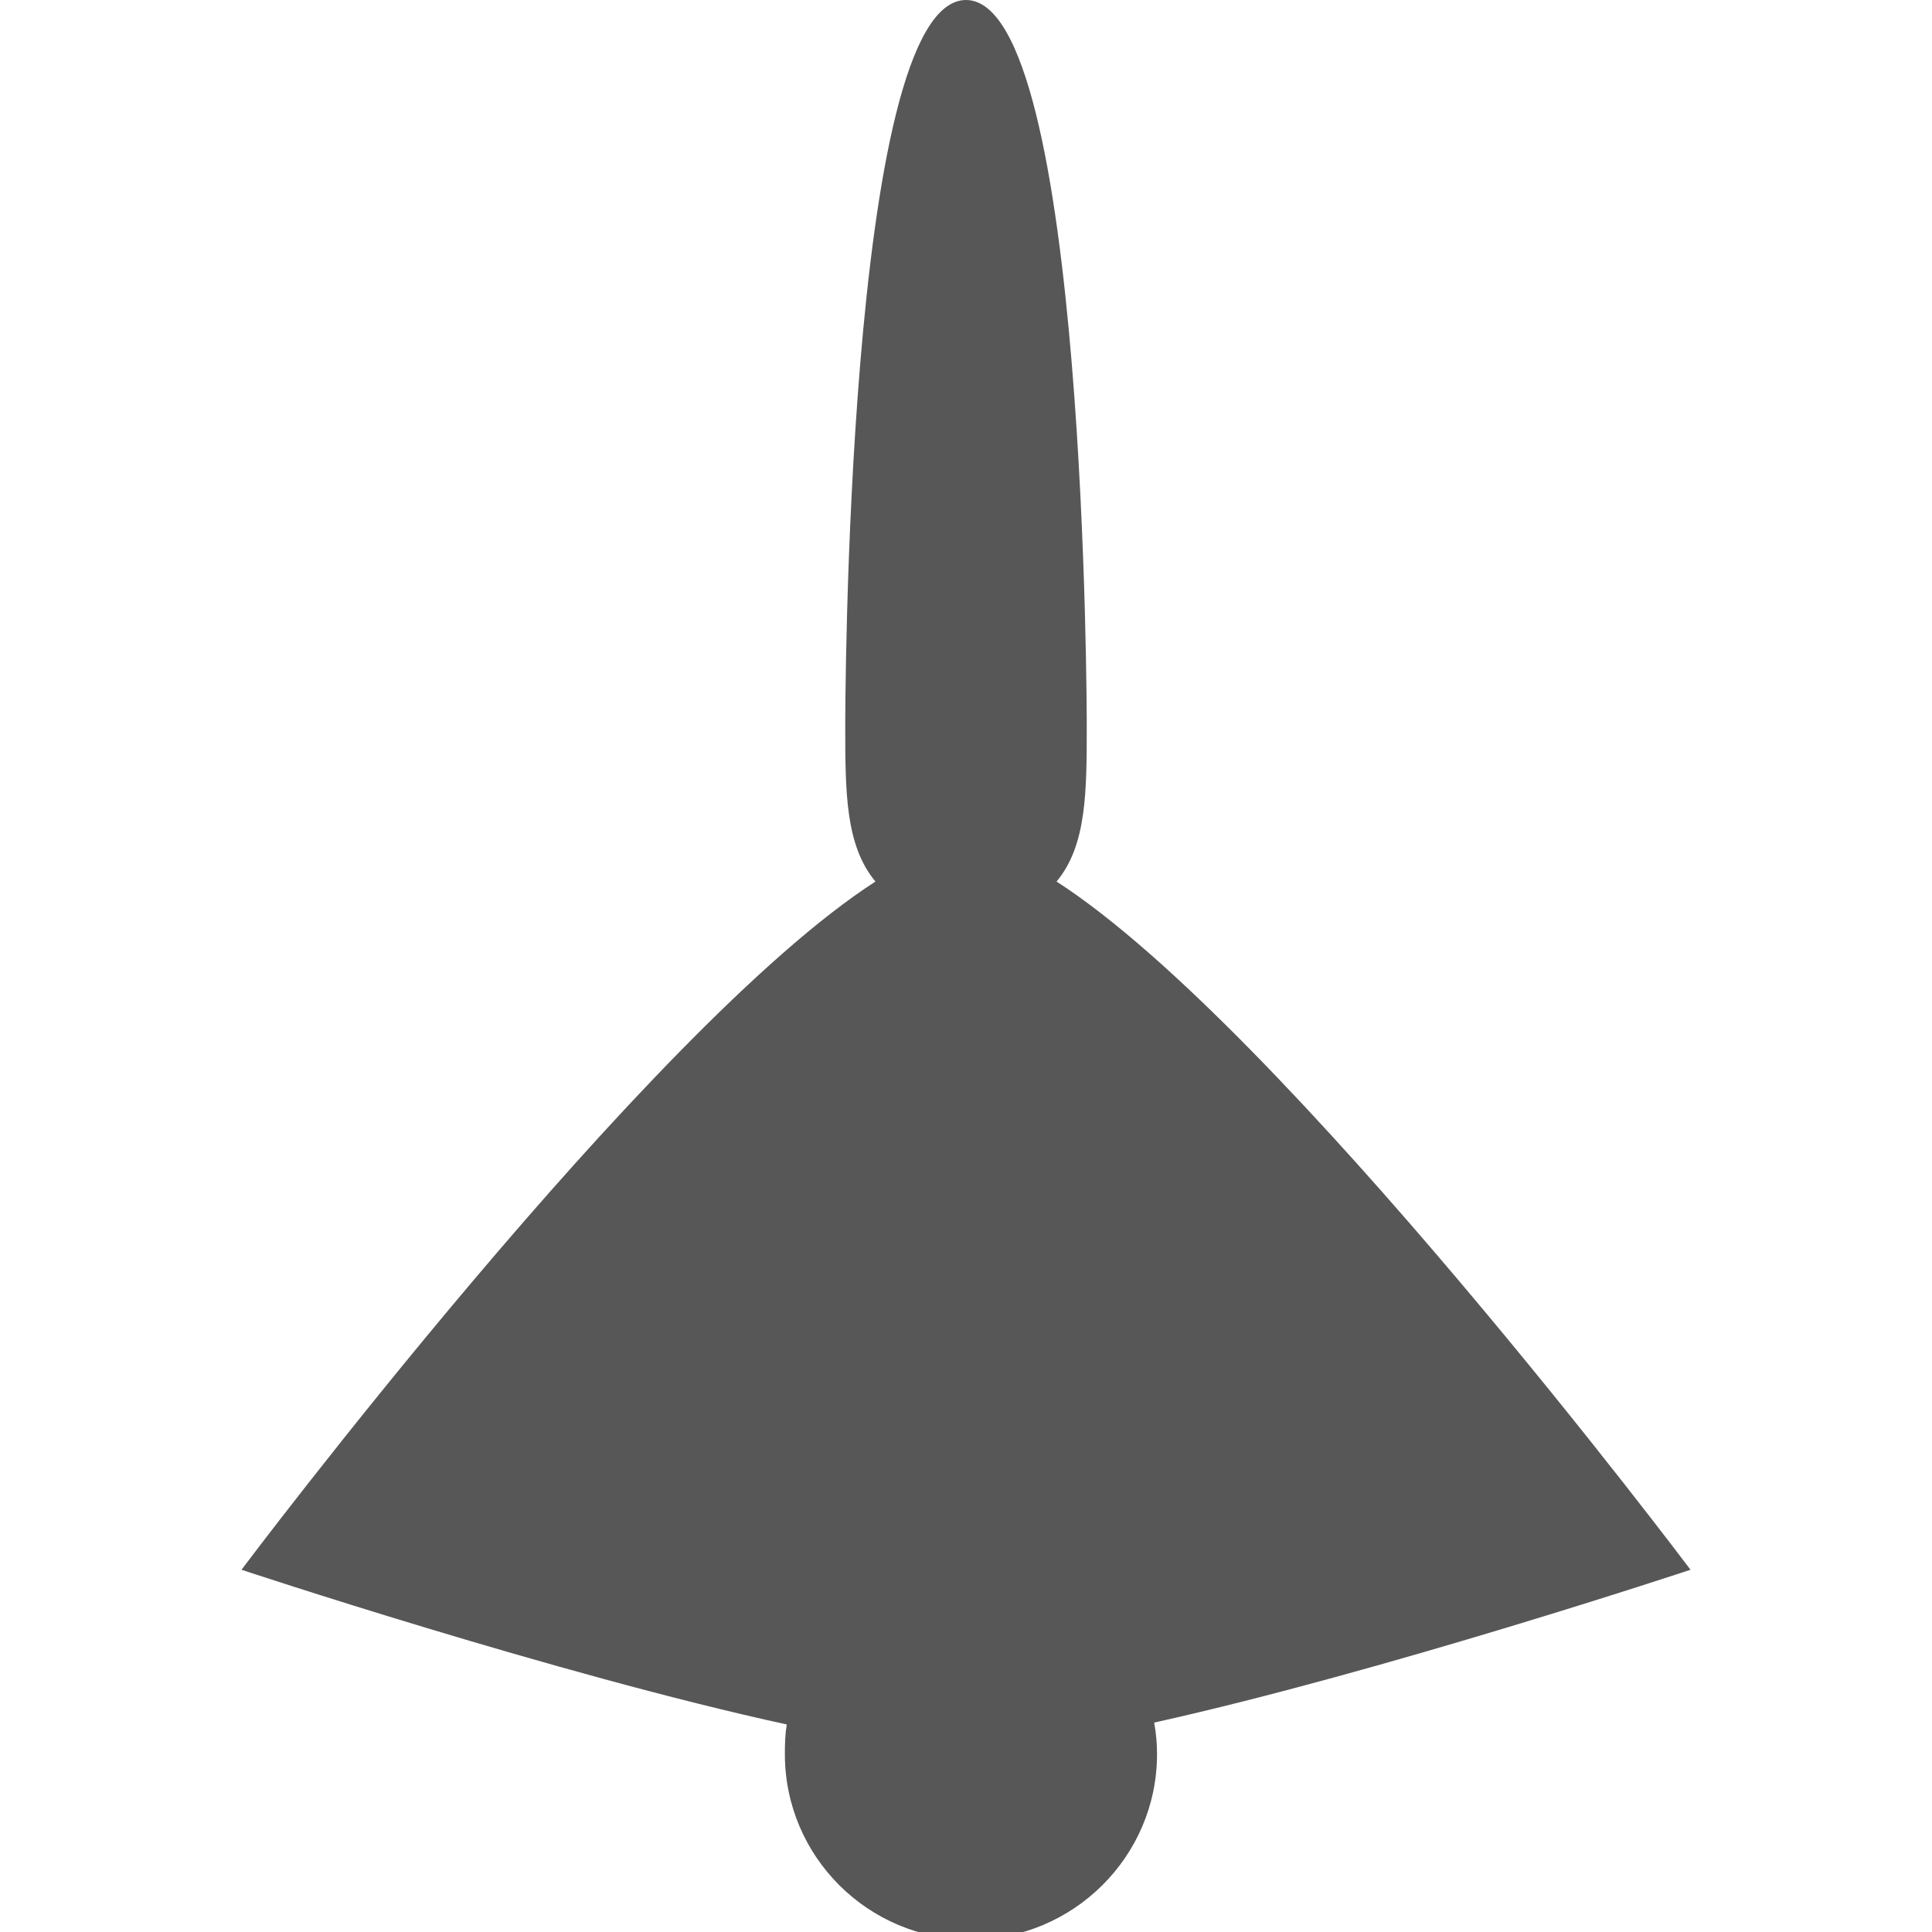
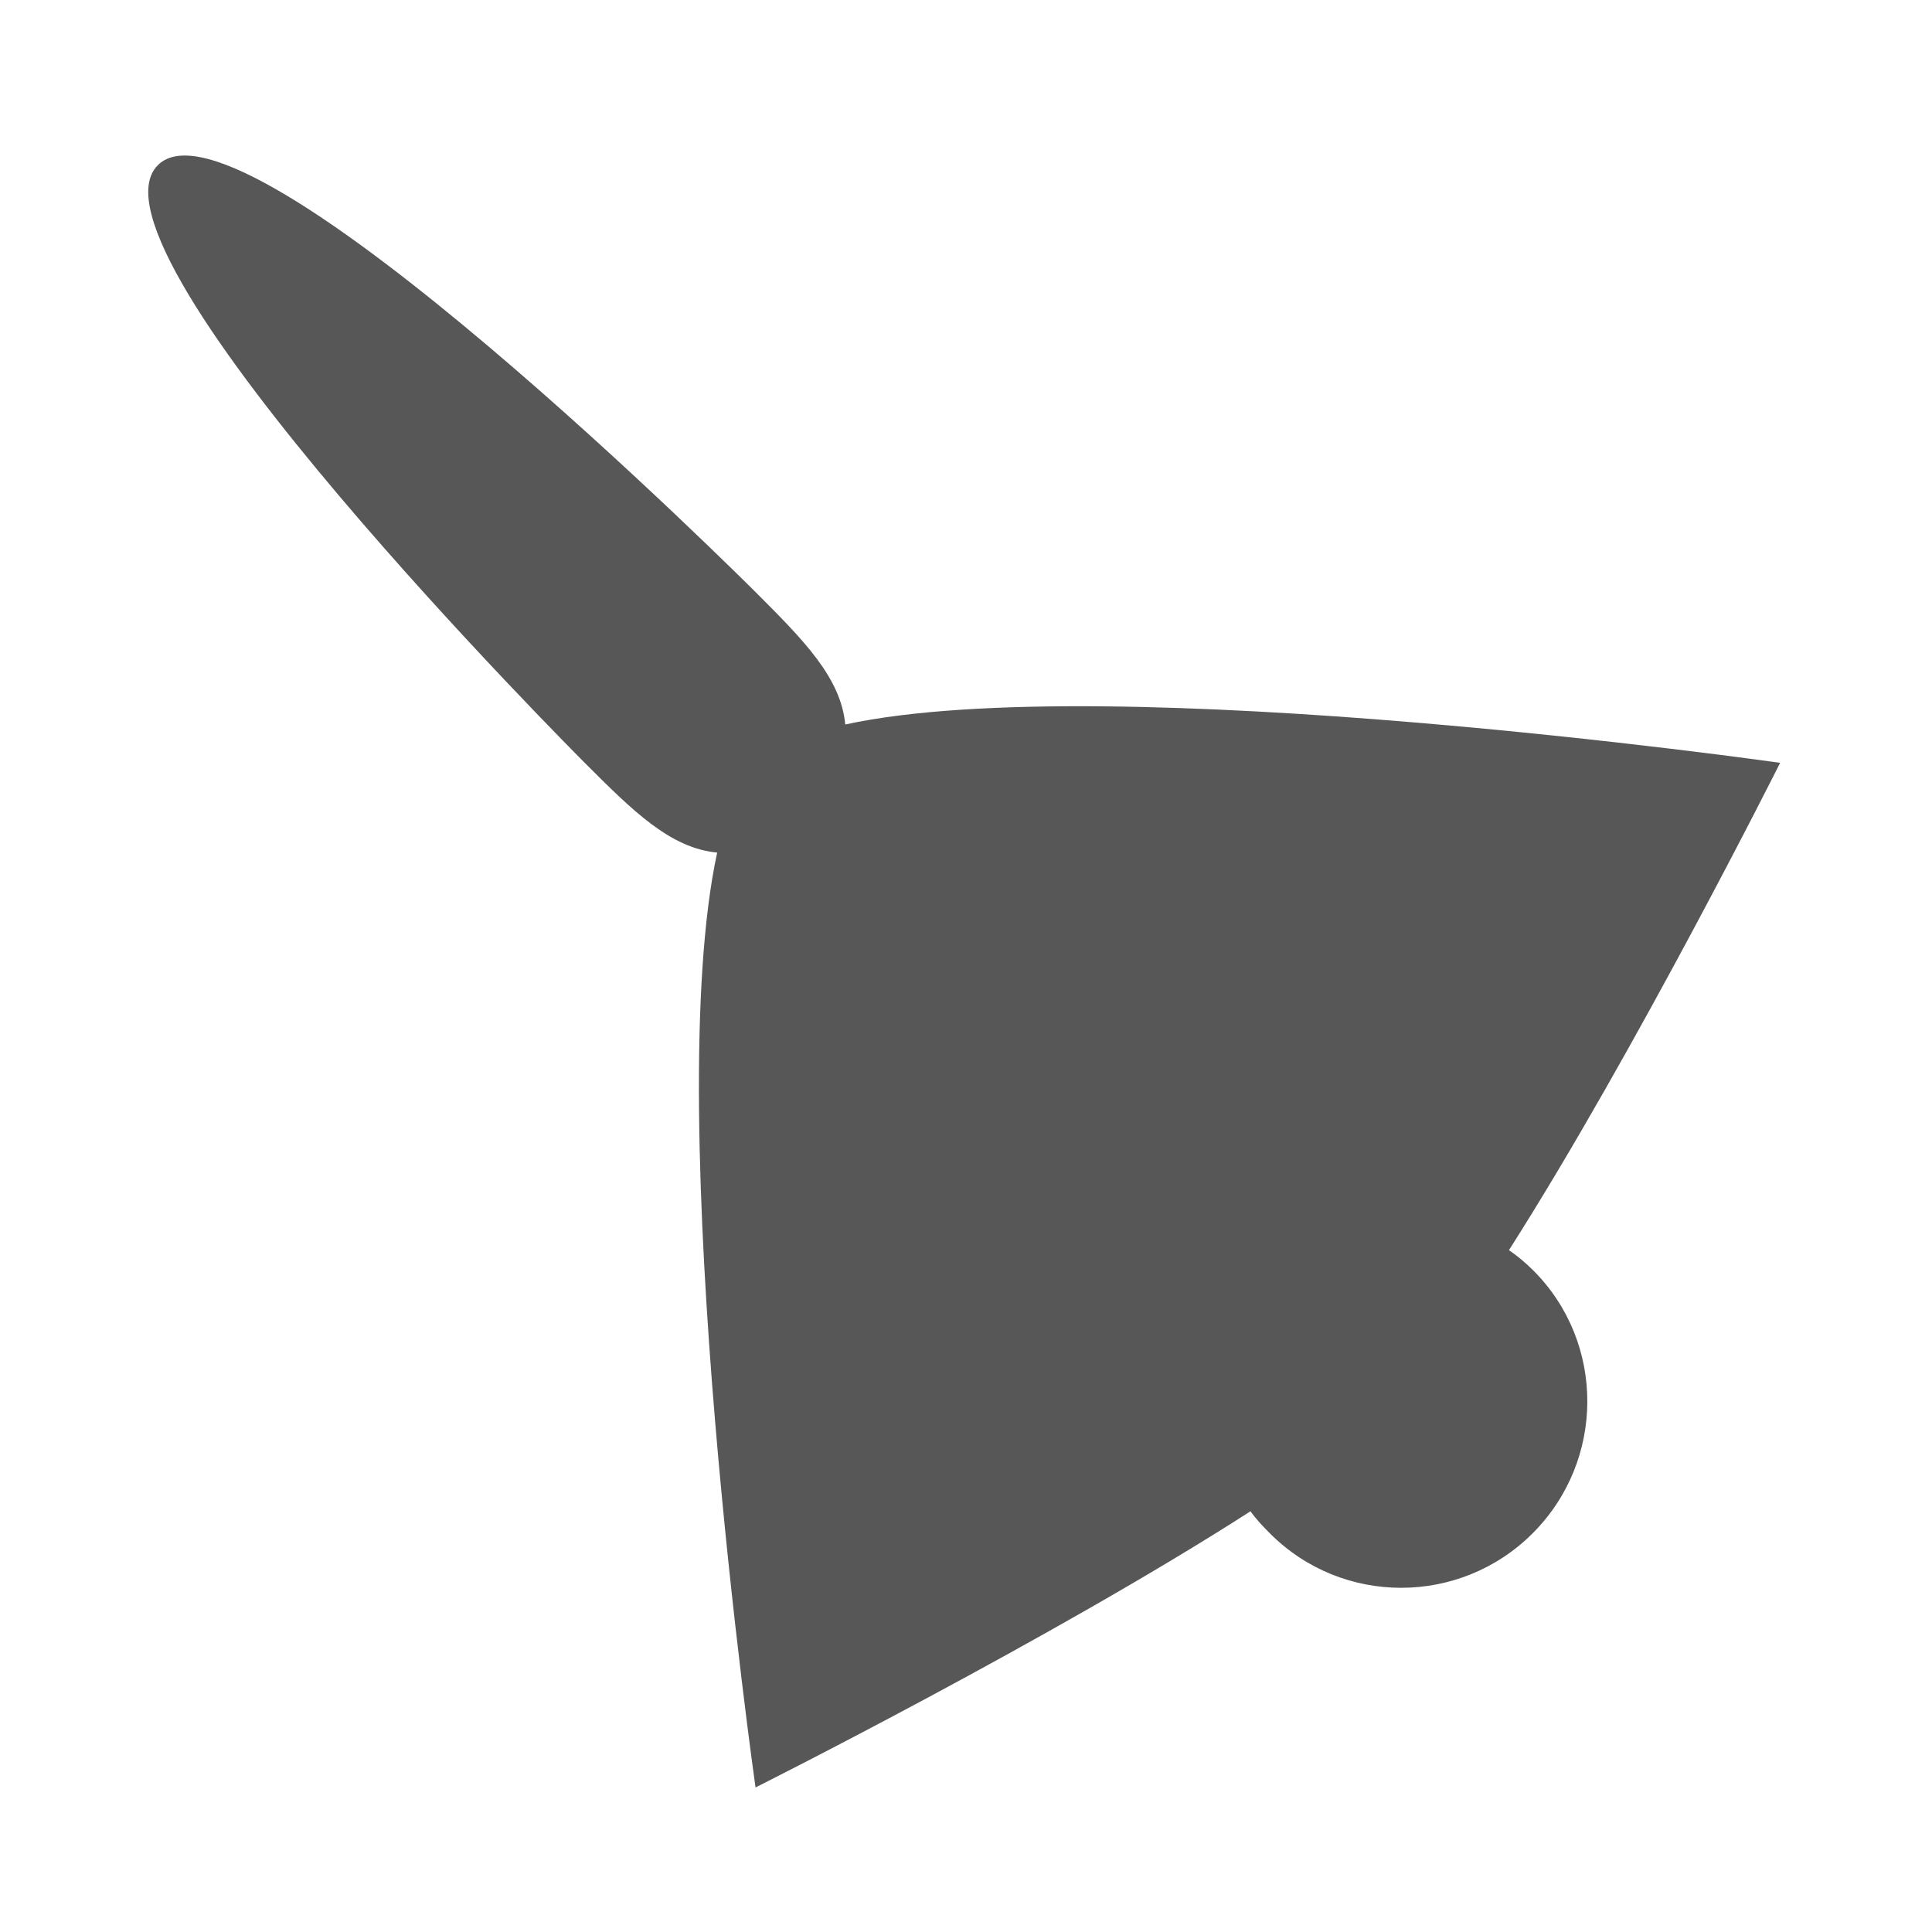
<svg xmlns="http://www.w3.org/2000/svg" xmlns:xlink="http://www.w3.org/1999/xlink" width="128" height="128" id="svg2" version="1.1">
  <defs id="defs4">
    <linearGradient y2="546.572" x2="832.307" y1="487.753" x1="934.029" gradientTransform="matrix(1.072878,-1.498517,0.7933325,0.5679944,-983.0971,1474.365)" gradientUnits="userSpaceOnUse" id="linearGradient2844" xlink:href="#linearGradient3892" />
    <linearGradient y2="371.506" x2="956.331" y1="371.98" x1="980.064" gradientUnits="userSpaceOnUse" id="linearGradient2842" xlink:href="#linearGradient3844" />
    <linearGradient y2="419.056" x2="1028.424" y1="391.951" x1="1001.319" gradientTransform="matrix(-0.6729401,-4.578809,-4.578809,0.6729401,2859.729,4870.443)" gradientUnits="userSpaceOnUse" id="linearGradient2840" xlink:href="#linearGradient3834" />
    <linearGradient id="linearGradient3892">
      <stop style="stop-color:#000000;stop-opacity:1;" offset="0" id="stop3894" />
      <stop style="stop-color:#000000;stop-opacity:0;" offset="1" id="stop3896" />
    </linearGradient>
    <linearGradient id="linearGradient3844">
      <stop style="stop-color:#6a6a6a;stop-opacity:1;" offset="0" id="stop3846" />
      <stop style="stop-color:#cfcfcf;stop-opacity:1;" offset="1" id="stop3848" />
    </linearGradient>
    <linearGradient id="linearGradient3834">
      <stop style="stop-color:#a0a0a0;stop-opacity:1;" offset="0" id="stop3836" />
      <stop style="stop-color:#989898;stop-opacity:1;" offset="1" id="stop3838" />
    </linearGradient>
    <linearGradient id="linearGradient6387">
      <stop id="stop6389" offset="0" style="stop-color:white;stop-opacity:1;" />
      <stop id="stop6391" offset="1" style="stop-color:white;stop-opacity:0;" />
    </linearGradient>
    <linearGradient id="linearGradient9086">
      <stop style="stop-color:black;stop-opacity:1;" offset="0" id="stop9088" />
      <stop style="stop-color:black;stop-opacity:0;" offset="1" id="stop9090" />
    </linearGradient>
    <linearGradient id="linearGradient21622">
      <stop id="stop21624" offset="0" style="stop-color:#3465a4;stop-opacity:0;" />
      <stop style="stop-color:#3465a4;stop-opacity:0;" offset="0.855" id="stop21630" />
      <stop id="stop21626" offset="1" style="stop-color:#3465a4;stop-opacity:1" />
    </linearGradient>
    <linearGradient id="linearGradient21644">
      <stop style="stop-color:#3465a4;stop-opacity:0;" offset="0" id="stop21646" />
      <stop id="stop21648" offset="0.735" style="stop-color:#3465a4;stop-opacity:0;" />
      <stop style="stop-color:#3465a4;stop-opacity:1" offset="1" id="stop21650" />
    </linearGradient>
    <linearGradient id="linearGradient21662">
      <stop style="stop-color:#3465a4;stop-opacity:0;" offset="0" id="stop21664" />
      <stop id="stop21666" offset="0.819" style="stop-color:#3465a4;stop-opacity:0;" />
      <stop style="stop-color:#3465a4;stop-opacity:1" offset="1" id="stop21668" />
    </linearGradient>
    <linearGradient id="linearGradient3155">
      <stop id="stop3157" offset="0" style="stop-color:#252525;stop-opacity:1;" />
      <stop id="stop3159" offset="1" style="stop-color:#565656;stop-opacity:1;" />
    </linearGradient>
    <radialGradient r="2.906" fy="21.844" fx="20.844" cy="21.844" cx="20.844" gradientUnits="userSpaceOnUse" id="radialGradient9149" xlink:href="#linearGradient21644" />
    <radialGradient r="2.906" fy="21.844" fx="20.844" cy="21.844" cx="20.844" gradientUnits="userSpaceOnUse" id="radialGradient9147" xlink:href="#linearGradient21662" />
    <radialGradient r="2.906" fy="21.844" fx="20.844" cy="21.844" cx="20.844" gradientUnits="userSpaceOnUse" id="radialGradient9145" xlink:href="#linearGradient21622" />
    <linearGradient y2="32.629" x2="16.188" y1="18.812" x1="17.25" gradientTransform="translate(-28,0)" gradientUnits="userSpaceOnUse" id="linearGradient9143" xlink:href="#linearGradient6387" />
    <radialGradient r="6" fy="22.5" fx="7.14" cy="22.5" cx="7.14" gradientTransform="matrix(1.914836,-0.506192,0.654838,2.477012,-48.62381,-29.61876)" gradientUnits="userSpaceOnUse" id="radialGradient9141" xlink:href="#linearGradient9086" />
    <linearGradient y2="546.572" x2="832.307" y1="487.753" x1="934.029" gradientTransform="matrix(1.072878,-1.498517,0.7933325,0.5679944,-983.0971,1474.365)" gradientUnits="userSpaceOnUse" id="linearGradient9139" xlink:href="#linearGradient3892" />
    <linearGradient y2="371.506" x2="956.331" y1="371.98" x1="980.064" gradientUnits="userSpaceOnUse" id="linearGradient9137" xlink:href="#linearGradient3844" />
    <linearGradient y2="419.056" x2="1028.424" y1="391.951" x1="1001.319" gradientTransform="matrix(-0.6729401,-4.578809,-4.578809,0.6729401,2859.729,4870.443)" gradientUnits="userSpaceOnUse" id="linearGradient9135" xlink:href="#linearGradient3834" />
    <linearGradient id="linearGradient9123">
      <stop style="stop-color:#6a6a6a;stop-opacity:1;" offset="0" id="stop9125" />
      <stop style="stop-color:#cfcfcf;stop-opacity:1;" offset="1" id="stop9127" />
    </linearGradient>
    <linearGradient id="linearGradient9117">
      <stop style="stop-color:#a0a0a0;stop-opacity:1;" offset="0" id="stop9119" />
      <stop style="stop-color:#989898;stop-opacity:1;" offset="1" id="stop9121" />
    </linearGradient>
    <linearGradient id="linearGradient9111">
      <stop id="stop9113" offset="0" style="stop-color:white;stop-opacity:1;" />
      <stop id="stop9115" offset="1" style="stop-color:white;stop-opacity:0;" />
    </linearGradient>
    <linearGradient id="linearGradient9105">
      <stop style="stop-color:black;stop-opacity:1;" offset="0" id="stop9107" />
      <stop style="stop-color:black;stop-opacity:0;" offset="1" id="stop9109" />
    </linearGradient>
    <linearGradient id="linearGradient9097">
      <stop id="stop9099" offset="0" style="stop-color:#3465a4;stop-opacity:0;" />
      <stop style="stop-color:#3465a4;stop-opacity:0;" offset="0.855" id="stop9101" />
      <stop id="stop9103" offset="1" style="stop-color:#3465a4;stop-opacity:1" />
    </linearGradient>
    <linearGradient id="linearGradient9089">
      <stop style="stop-color:#3465a4;stop-opacity:0;" offset="0" id="stop9091" />
      <stop id="stop9093" offset="0.735" style="stop-color:#3465a4;stop-opacity:0;" />
      <stop style="stop-color:#3465a4;stop-opacity:1" offset="1" id="stop9095" />
    </linearGradient>
    <linearGradient id="linearGradient9081">
      <stop style="stop-color:#3465a4;stop-opacity:0;" offset="0" id="stop9083" />
      <stop id="stop9085" offset="0.819" style="stop-color:#3465a4;stop-opacity:0;" />
      <stop style="stop-color:#3465a4;stop-opacity:1" offset="1" id="stop9087" />
    </linearGradient>
    <linearGradient y2="720.934" x2="678.571" y1="420.934" x1="31.429" gradientTransform="matrix(0.2557888,0,0,0.3474867,89.76691,433.6335)" gradientUnits="userSpaceOnUse" id="linearGradient9079" xlink:href="#linearGradient3155" />
    <linearGradient id="linearGradient9073">
      <stop id="stop9075" offset="0" style="stop-color:#252525;stop-opacity:1;" />
      <stop id="stop9077" offset="1" style="stop-color:#565656;stop-opacity:1;" />
    </linearGradient>
    <radialGradient r="2.906" fy="21.844" fx="20.844" cy="21.844" cx="20.844" gradientUnits="userSpaceOnUse" id="radialGradient9458" xlink:href="#linearGradient21644" />
    <radialGradient r="2.906" fy="21.844" fx="20.844" cy="21.844" cx="20.844" gradientUnits="userSpaceOnUse" id="radialGradient9456" xlink:href="#linearGradient21662" />
    <radialGradient r="2.906" fy="21.844" fx="20.844" cy="21.844" cx="20.844" gradientUnits="userSpaceOnUse" id="radialGradient9454" xlink:href="#linearGradient21622" />
    <linearGradient y2="32.629" x2="16.188" y1="18.812" x1="17.25" gradientTransform="translate(-28,0)" gradientUnits="userSpaceOnUse" id="linearGradient9452" xlink:href="#linearGradient6387" />
    <radialGradient r="6" fy="22.5" fx="7.14" cy="22.5" cx="7.14" gradientTransform="matrix(1.914836,-0.506192,0.654838,2.477012,-48.62381,-29.61876)" gradientUnits="userSpaceOnUse" id="radialGradient9450" xlink:href="#linearGradient9086" />
    <linearGradient y2="546.572" x2="832.307" y1="487.753" x1="934.029" gradientTransform="matrix(1.072878,-1.498517,0.7933325,0.5679944,-983.0971,1474.365)" gradientUnits="userSpaceOnUse" id="linearGradient9448" xlink:href="#linearGradient3892" />
    <linearGradient y2="371.506" x2="956.331" y1="371.98" x1="980.064" gradientUnits="userSpaceOnUse" id="linearGradient9446" xlink:href="#linearGradient3844" />
    <linearGradient y2="419.056" x2="1028.424" y1="391.951" x1="1001.319" gradientTransform="matrix(-0.6729401,-4.578809,-4.578809,0.6729401,2859.729,4870.443)" gradientUnits="userSpaceOnUse" id="linearGradient9444" xlink:href="#linearGradient3834" />
    <linearGradient id="linearGradient9432">
      <stop style="stop-color:#6a6a6a;stop-opacity:1;" offset="0" id="stop9434" />
      <stop style="stop-color:#cfcfcf;stop-opacity:1;" offset="1" id="stop9436" />
    </linearGradient>
    <linearGradient id="linearGradient9426">
      <stop style="stop-color:#a0a0a0;stop-opacity:1;" offset="0" id="stop9428" />
      <stop style="stop-color:#989898;stop-opacity:1;" offset="1" id="stop9430" />
    </linearGradient>
    <linearGradient id="linearGradient9420">
      <stop id="stop9422" offset="0" style="stop-color:white;stop-opacity:1;" />
      <stop id="stop9424" offset="1" style="stop-color:white;stop-opacity:0;" />
    </linearGradient>
    <linearGradient id="linearGradient9414">
      <stop style="stop-color:black;stop-opacity:1;" offset="0" id="stop9416" />
      <stop style="stop-color:black;stop-opacity:0;" offset="1" id="stop9418" />
    </linearGradient>
    <linearGradient id="linearGradient9406">
      <stop id="stop9408" offset="0" style="stop-color:#3465a4;stop-opacity:0;" />
      <stop style="stop-color:#3465a4;stop-opacity:0;" offset="0.855" id="stop9410" />
      <stop id="stop9412" offset="1" style="stop-color:#3465a4;stop-opacity:1" />
    </linearGradient>
    <linearGradient id="linearGradient9398">
      <stop style="stop-color:#3465a4;stop-opacity:0;" offset="0" id="stop9400" />
      <stop id="stop9402" offset="0.735" style="stop-color:#3465a4;stop-opacity:0;" />
      <stop style="stop-color:#3465a4;stop-opacity:1" offset="1" id="stop9404" />
    </linearGradient>
    <linearGradient id="linearGradient9390">
      <stop style="stop-color:#3465a4;stop-opacity:0;" offset="0" id="stop9392" />
      <stop id="stop9394" offset="0.819" style="stop-color:#3465a4;stop-opacity:0;" />
      <stop style="stop-color:#3465a4;stop-opacity:1" offset="1" id="stop9396" />
    </linearGradient>
    <linearGradient y2="720.934" x2="678.571" y1="420.934" x1="31.429" gradientTransform="matrix(0.2557888,0,0,0.3474867,89.76691,433.6335)" gradientUnits="userSpaceOnUse" id="linearGradient9388" xlink:href="#linearGradient3155" />
    <linearGradient id="linearGradient9382">
      <stop id="stop9384" offset="0" style="stop-color:#252525;stop-opacity:1;" />
      <stop id="stop9386" offset="1" style="stop-color:#565656;stop-opacity:1;" />
    </linearGradient>
    <radialGradient xlink:href="#linearGradient9086" id="radialGradient9500" gradientUnits="userSpaceOnUse" gradientTransform="matrix(1.914836,-0.506192,0.654838,2.477012,-48.62381,-29.61876)" cx="7.14" cy="22.5" fx="7.14" fy="22.5" r="6" />
    <linearGradient xlink:href="#linearGradient6387" id="linearGradient9502" gradientUnits="userSpaceOnUse" gradientTransform="translate(-28,0)" x1="17.25" y1="18.812" x2="16.188" y2="32.629" />
    <radialGradient xlink:href="#linearGradient21622" id="radialGradient9504" gradientUnits="userSpaceOnUse" cx="20.844" cy="21.844" fx="20.844" fy="21.844" r="2.906" />
    <radialGradient xlink:href="#linearGradient21662" id="radialGradient9506" gradientUnits="userSpaceOnUse" cx="20.844" cy="21.844" fx="20.844" fy="21.844" r="2.906" />
    <radialGradient xlink:href="#linearGradient21644" id="radialGradient9508" gradientUnits="userSpaceOnUse" cx="20.844" cy="21.844" fx="20.844" fy="21.844" r="2.906" />
  </defs>
  <g id="layer1" transform="translate(0,-924.3622)">
    <g transform="translate(1373.385,440.8622)" style="display:none" id="g9464">
      <path id="path9466" d="M -8.219,10.5 L -20.219,22.5 L -8.219,34.5 L -8.219,10.5 z" style="opacity:0.83;fill:url(#radialGradient9500);fill-opacity:1;fill-rule:evenodd;stroke:none;stroke-width:1px;stroke-linecap:butt;stroke-linejoin:miter;stroke-opacity:1;display:inline" />
      <path id="path9468" d="M -7,10.5 L -19,22.5 L -7,34.5 L -7,10.5 z" style="opacity:0.768;fill:none;fill-opacity:1;fill-rule:evenodd;stroke:url(#linearGradient9502);stroke-width:1px;stroke-linecap:butt;stroke-linejoin:miter;stroke-opacity:1;display:inline" />
      <path transform="translate(-42,0)" d="M 19.375,9 C 19.201,9.053 19.069,9.197 19.031,9.375 C 18.328,11.954 16.604,12.962 14.344,14.469 C 12.083,15.976 9.359,17.943 7.062,22.281 C 6.995,22.419 6.995,22.581 7.062,22.719 C 9.359,27.057 12.083,29.024 14.344,30.531 C 16.604,32.038 18.328,33.046 19.031,35.625 C 19.111,35.846 19.333,35.982 19.566,35.952 C 19.799,35.922 19.979,35.734 20,35.5 L 20,9.5 C 20.005,9.343 19.936,9.192 19.813,9.094 C 19.69,8.995 19.527,8.961 19.375,9 z" id="path9470" style="opacity:0.633;fill:#fce94f;fill-opacity:1;fill-rule:evenodd;stroke:none;stroke-width:1px;stroke-linecap:butt;stroke-linejoin:miter;stroke-opacity:1;display:inline" />
      <path id="path9472" d="M -47.5,22.5 L -20,-8 L -20,56 L -47.5,22.5 z" style="fill:none;fill-rule:evenodd;stroke:#000000;stroke-width:1px;stroke-linecap:butt;stroke-linejoin:miter;stroke-opacity:1;display:inline" />
      <path transform="matrix(7.990397,0,0,7.990397,-220.7725,-152.0403)" d="m 23.688,21.844 c 0,1.571 -1.273,2.844 -2.844,2.844 C 19.273,24.688 18,23.414 18,21.844 18,20.273 19.273,19 20.844,19 c 1.571,0 2.844,1.273 2.844,2.844 z" id="path9474" style="opacity:1;fill:url(#radialGradient9504);fill-opacity:1;stroke:#204a87;stroke-width:0.125;stroke-linecap:round;stroke-linejoin:round;stroke-miterlimit:4;stroke-dasharray:none;stroke-dashoffset:1.2;stroke-opacity:1;display:inline" />
      <path transform="matrix(5.528848,0,0,5.528848,-169.4646,-98.27085)" d="m 23.688,21.844 c 0,1.571 -1.273,2.844 -2.844,2.844 C 19.273,24.688 18,23.414 18,21.844 18,20.273 19.273,19 20.844,19 c 1.571,0 2.844,1.273 2.844,2.844 z" id="path9476" style="opacity:1;fill:url(#radialGradient9506);fill-opacity:1;stroke:#204a87;stroke-width:0.181;stroke-linecap:round;stroke-linejoin:round;stroke-miterlimit:4;stroke-dasharray:none;stroke-dashoffset:1.2;stroke-opacity:1;display:inline" />
      <path transform="matrix(3.418962,0,0,3.418962,-125.4867,-52.18304)" d="m 23.688,21.844 c 0,1.571 -1.273,2.844 -2.844,2.844 C 19.273,24.688 18,23.414 18,21.844 18,20.273 19.273,19 20.844,19 c 1.571,0 2.844,1.273 2.844,2.844 z" id="path9478" style="opacity:1;fill:url(#radialGradient9508);fill-opacity:1;stroke:#204a87;stroke-width:0.292;stroke-linecap:round;stroke-linejoin:round;stroke-miterlimit:4;stroke-dasharray:none;stroke-dashoffset:1.2;stroke-opacity:1;display:inline" />
    </g>
    <g id="g9480" transform="translate(472.7498,75.2926)" />
-     <path style="opacity:0.66;fill:#000000;fill-opacity:1;stroke:none" d="m 64,0 c -8,0 -8,48 -8,48 0,4.456 0,8 2,10.406 C 42.965,68.081 16,104 16,104 c 0,0 20.866,6.933 36.125,10.25 -0.108,0.651 -0.125,1.287 -0.125,1.969 0,6.765 5.502,12.281 12.312,12.281 6.811,0 12.344,-5.516 12.344,-12.281 0,-0.732 -0.064,-1.397 -0.188,-2.094 C 91.666,110.757 112,104 112,104 112,104 85.035,68.081 70,58.406 72,56 72,52.456 72,48 72,48 72,0 64,0 z" transform="translate(0,924.3622)" id="path2955" />
+     <path style="opacity:0.66;fill:#000000;fill-opacity:1;stroke:none" d="m 10.458,935.305 c -5.657,5.657 28.284,39.598 28.284,39.598 3.151,3.151 5.657,5.657 8.773,5.944 -3.79,17.472 2.541,61.938 2.541,61.938 0,0 19.657,-9.852 32.792,-18.296 0.384,0.537 0.822,0.998 1.304,1.48 4.784,4.784 12.574,4.794 17.39,-0.022 4.816,-4.816 4.828,-12.629 0.044,-17.413 -0.518,-0.518 -1.033,-0.943 -1.613,-1.348 8.365,-13.128 17.965,-32.284 17.965,-32.284 0,0 -44.466,-6.331 -61.938,-2.541 -0.287,-3.116 -2.794,-5.622 -5.944,-8.773 0,0 -33.941,-33.941 -39.598,-28.284 z" id="path2955" />
  </g>
</svg>
